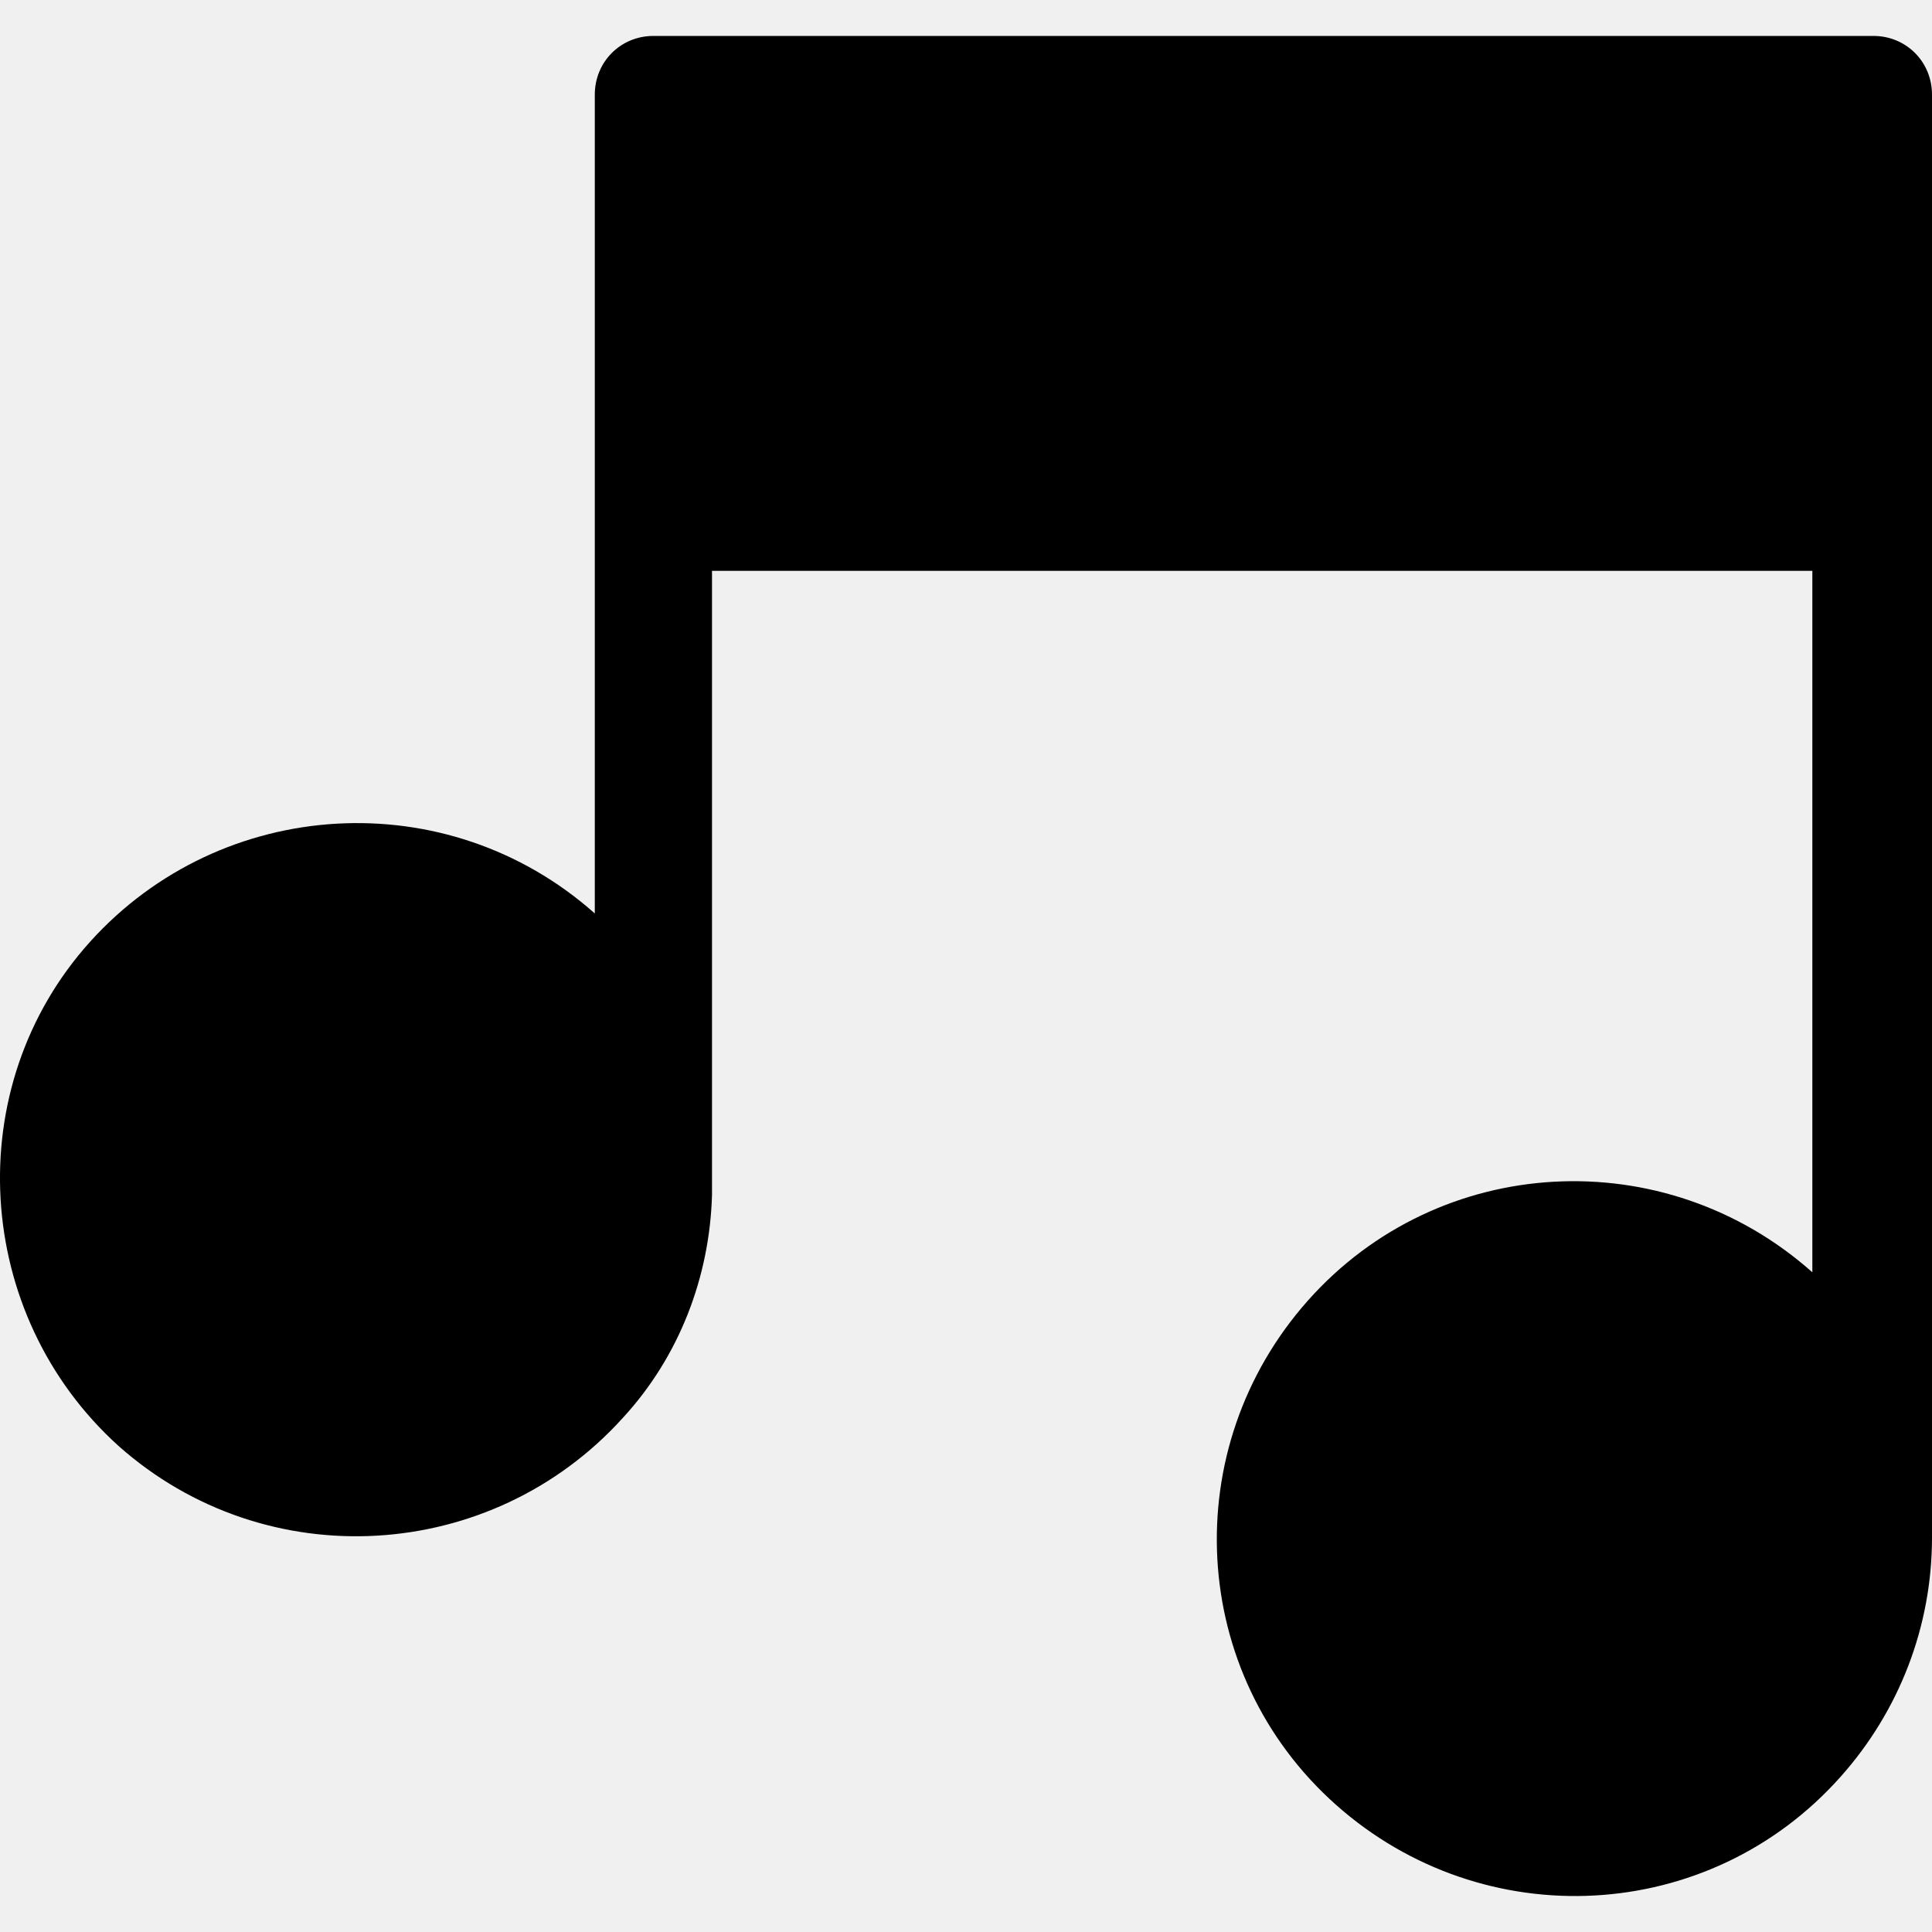
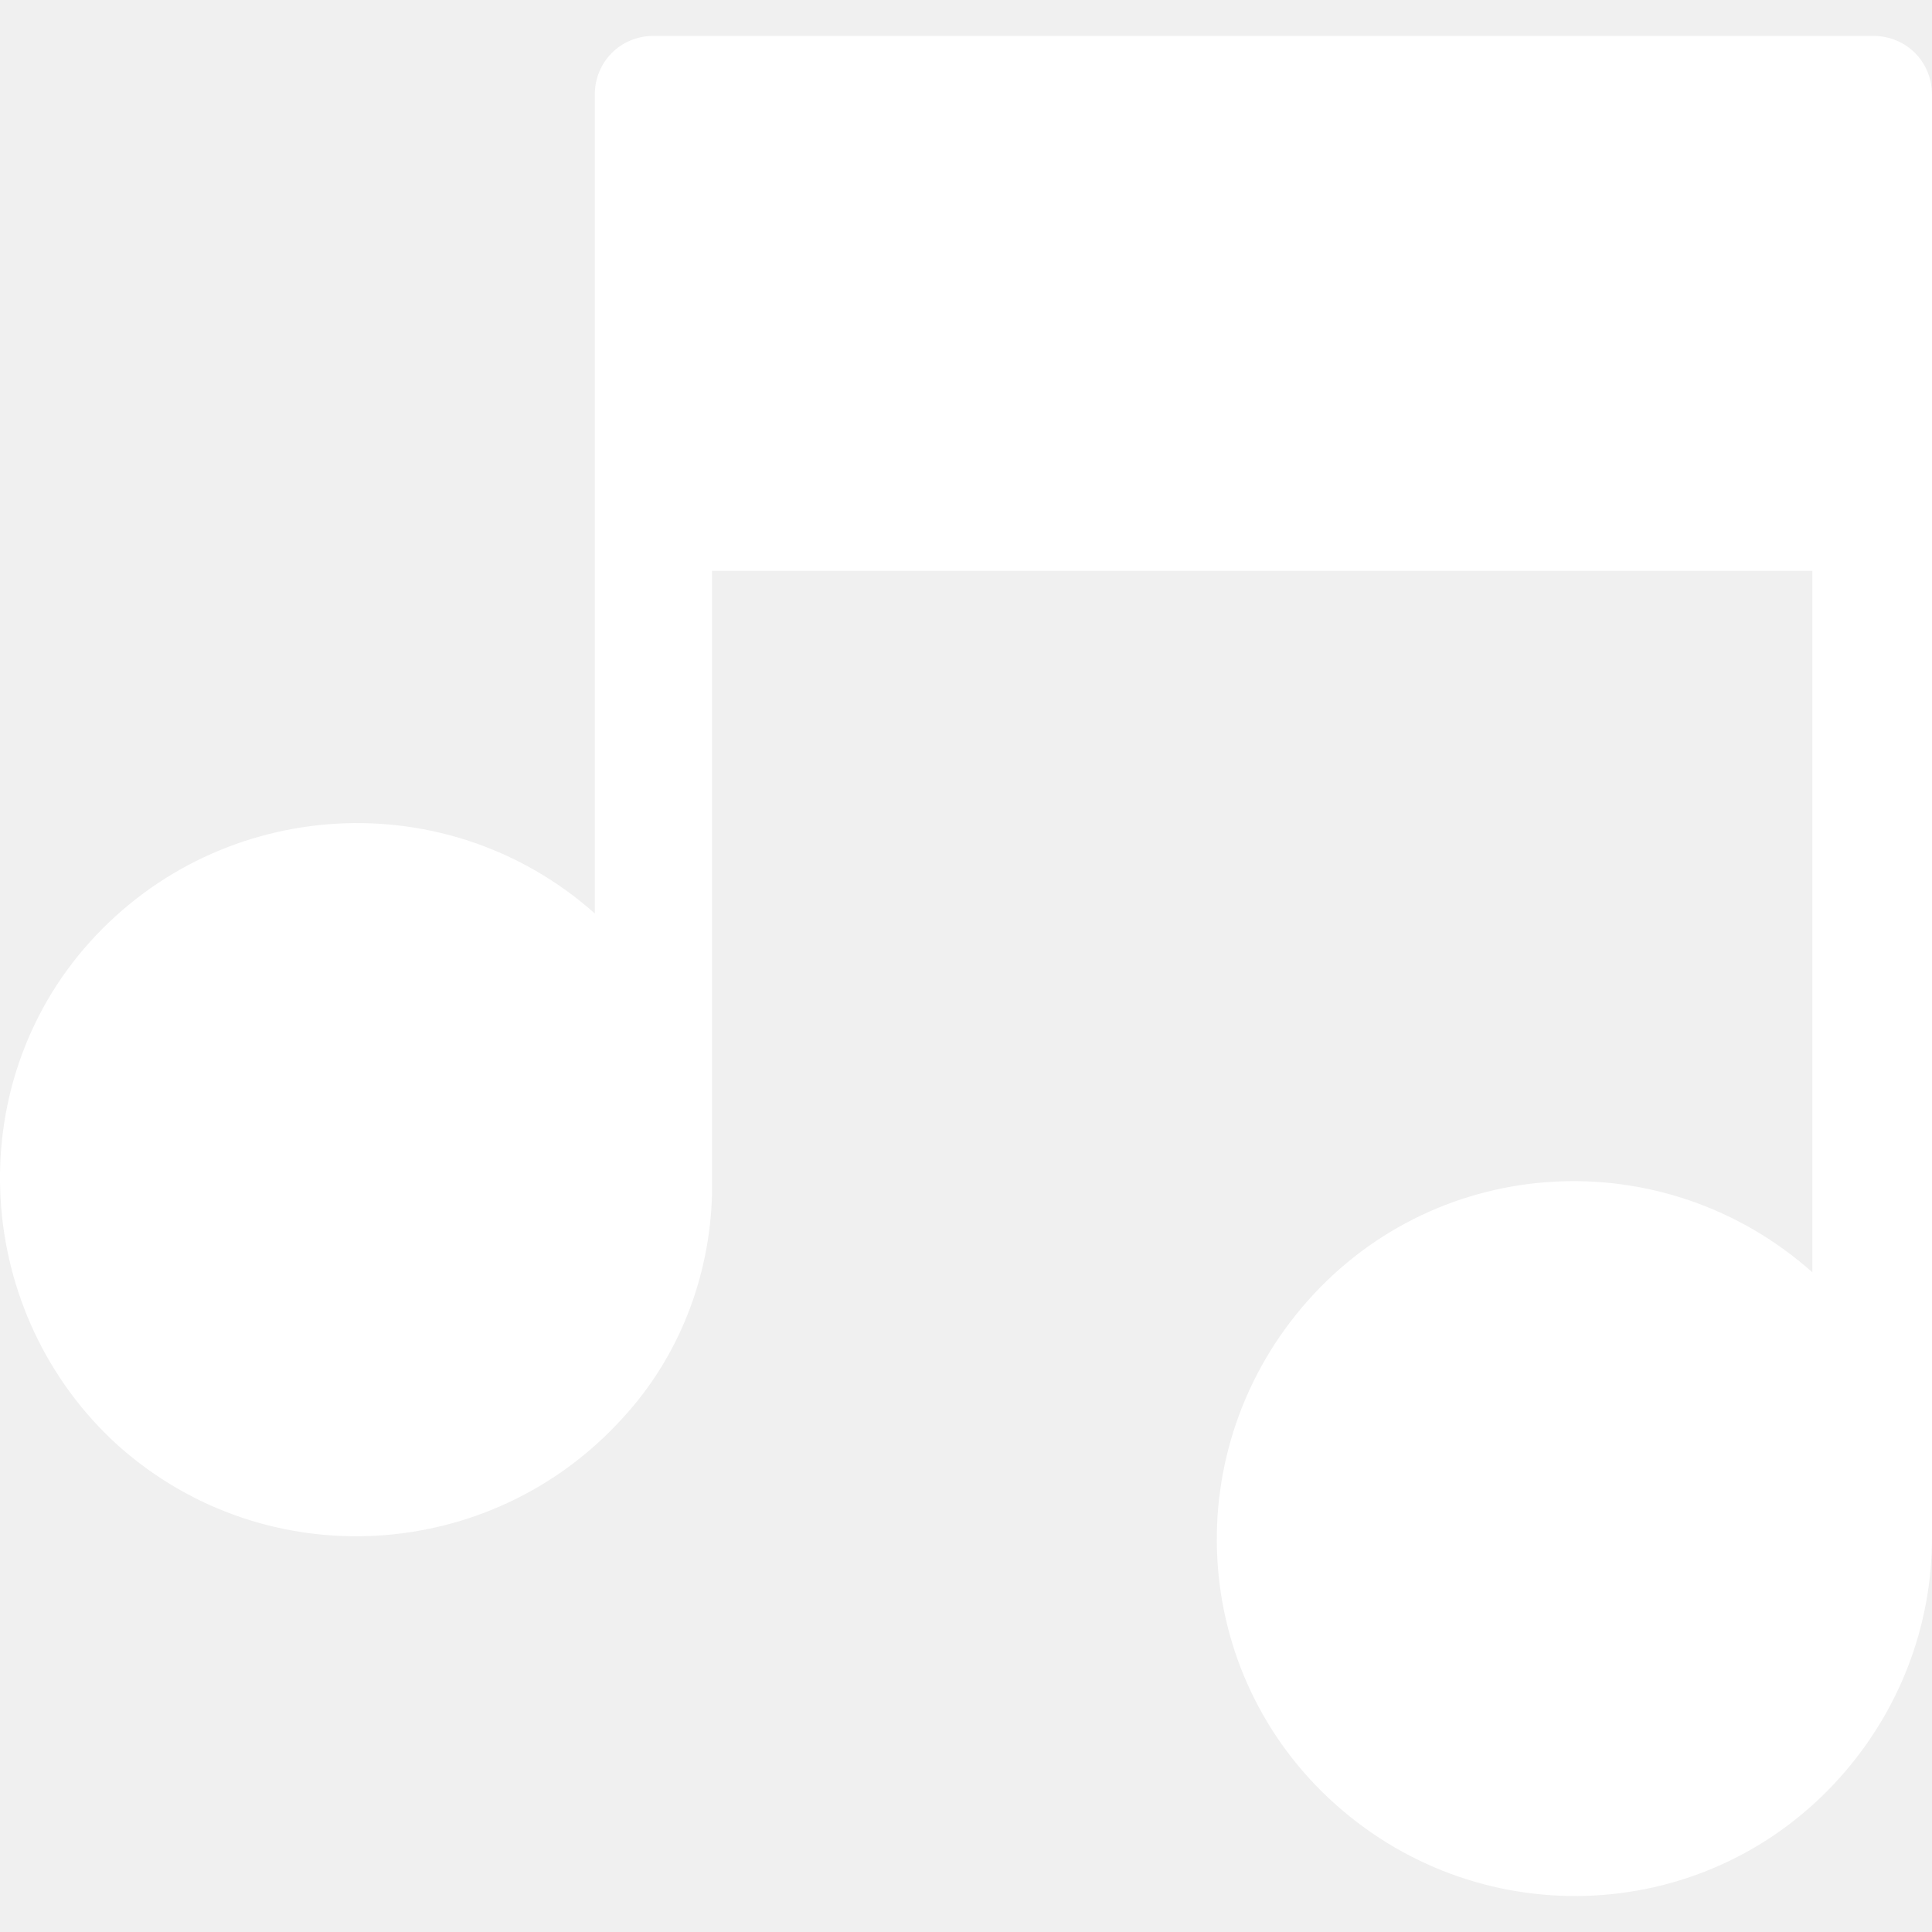
<svg xmlns="http://www.w3.org/2000/svg" width="15" height="15" viewBox="0 0 15 15" fill="none">
-   <g clip-path="url(#clip0_775_2083)">
-     <path d="M14.545 0.279H5.073C4.818 0.279 4.618 0.48 4.618 0.735V7.092C3.47 6.072 1.721 6.181 0.701 7.31C-0.319 8.44 -0.209 10.206 0.92 11.226C2.067 12.246 3.816 12.137 4.836 11.008C5.273 10.534 5.51 9.915 5.528 9.277V4.432H14.071V9.878C12.924 8.858 11.175 8.95 10.155 10.097C9.135 11.245 9.226 12.993 10.373 14.013C11.521 15.033 13.27 14.942 14.29 13.795C14.745 13.285 15 12.629 15 11.937C15 11.9 15 11.864 15 11.828V0.735C15 0.48 14.8 0.279 14.545 0.279Z" fill="currentColor" />
+   <g clip-path="url(#clip0_1637_1199)">
+     <path d="M14.545 0.279H5.073C4.818 0.279 4.618 0.48 4.618 0.735V7.092C3.47 6.072 1.721 6.181 0.701 7.31C-0.319 8.439 -0.209 10.206 0.92 11.226C2.068 12.246 3.816 12.137 4.836 11.008C5.273 10.534 5.51 9.915 5.528 9.277V4.432H14.071V9.878C12.924 8.858 11.175 8.949 10.155 10.097C9.135 11.245 9.226 12.993 10.373 14.013C11.521 15.033 13.27 14.942 14.29 13.795C14.745 13.284 15 12.629 15 11.937C15 11.9 15 11.864 15 11.827V0.735C15 0.48 14.8 0.279 14.545 0.279Z" fill="white" />
  </g>
  <defs>
-     <clipPath id="clip0_775_2083">
-       <rect width="15" height="15" fill="currentColor" />
+     <clipPath id="clip0_1637_1199">
+       <rect width="15" height="15" fill="white" />
    </clipPath>
  </defs>
</svg>
